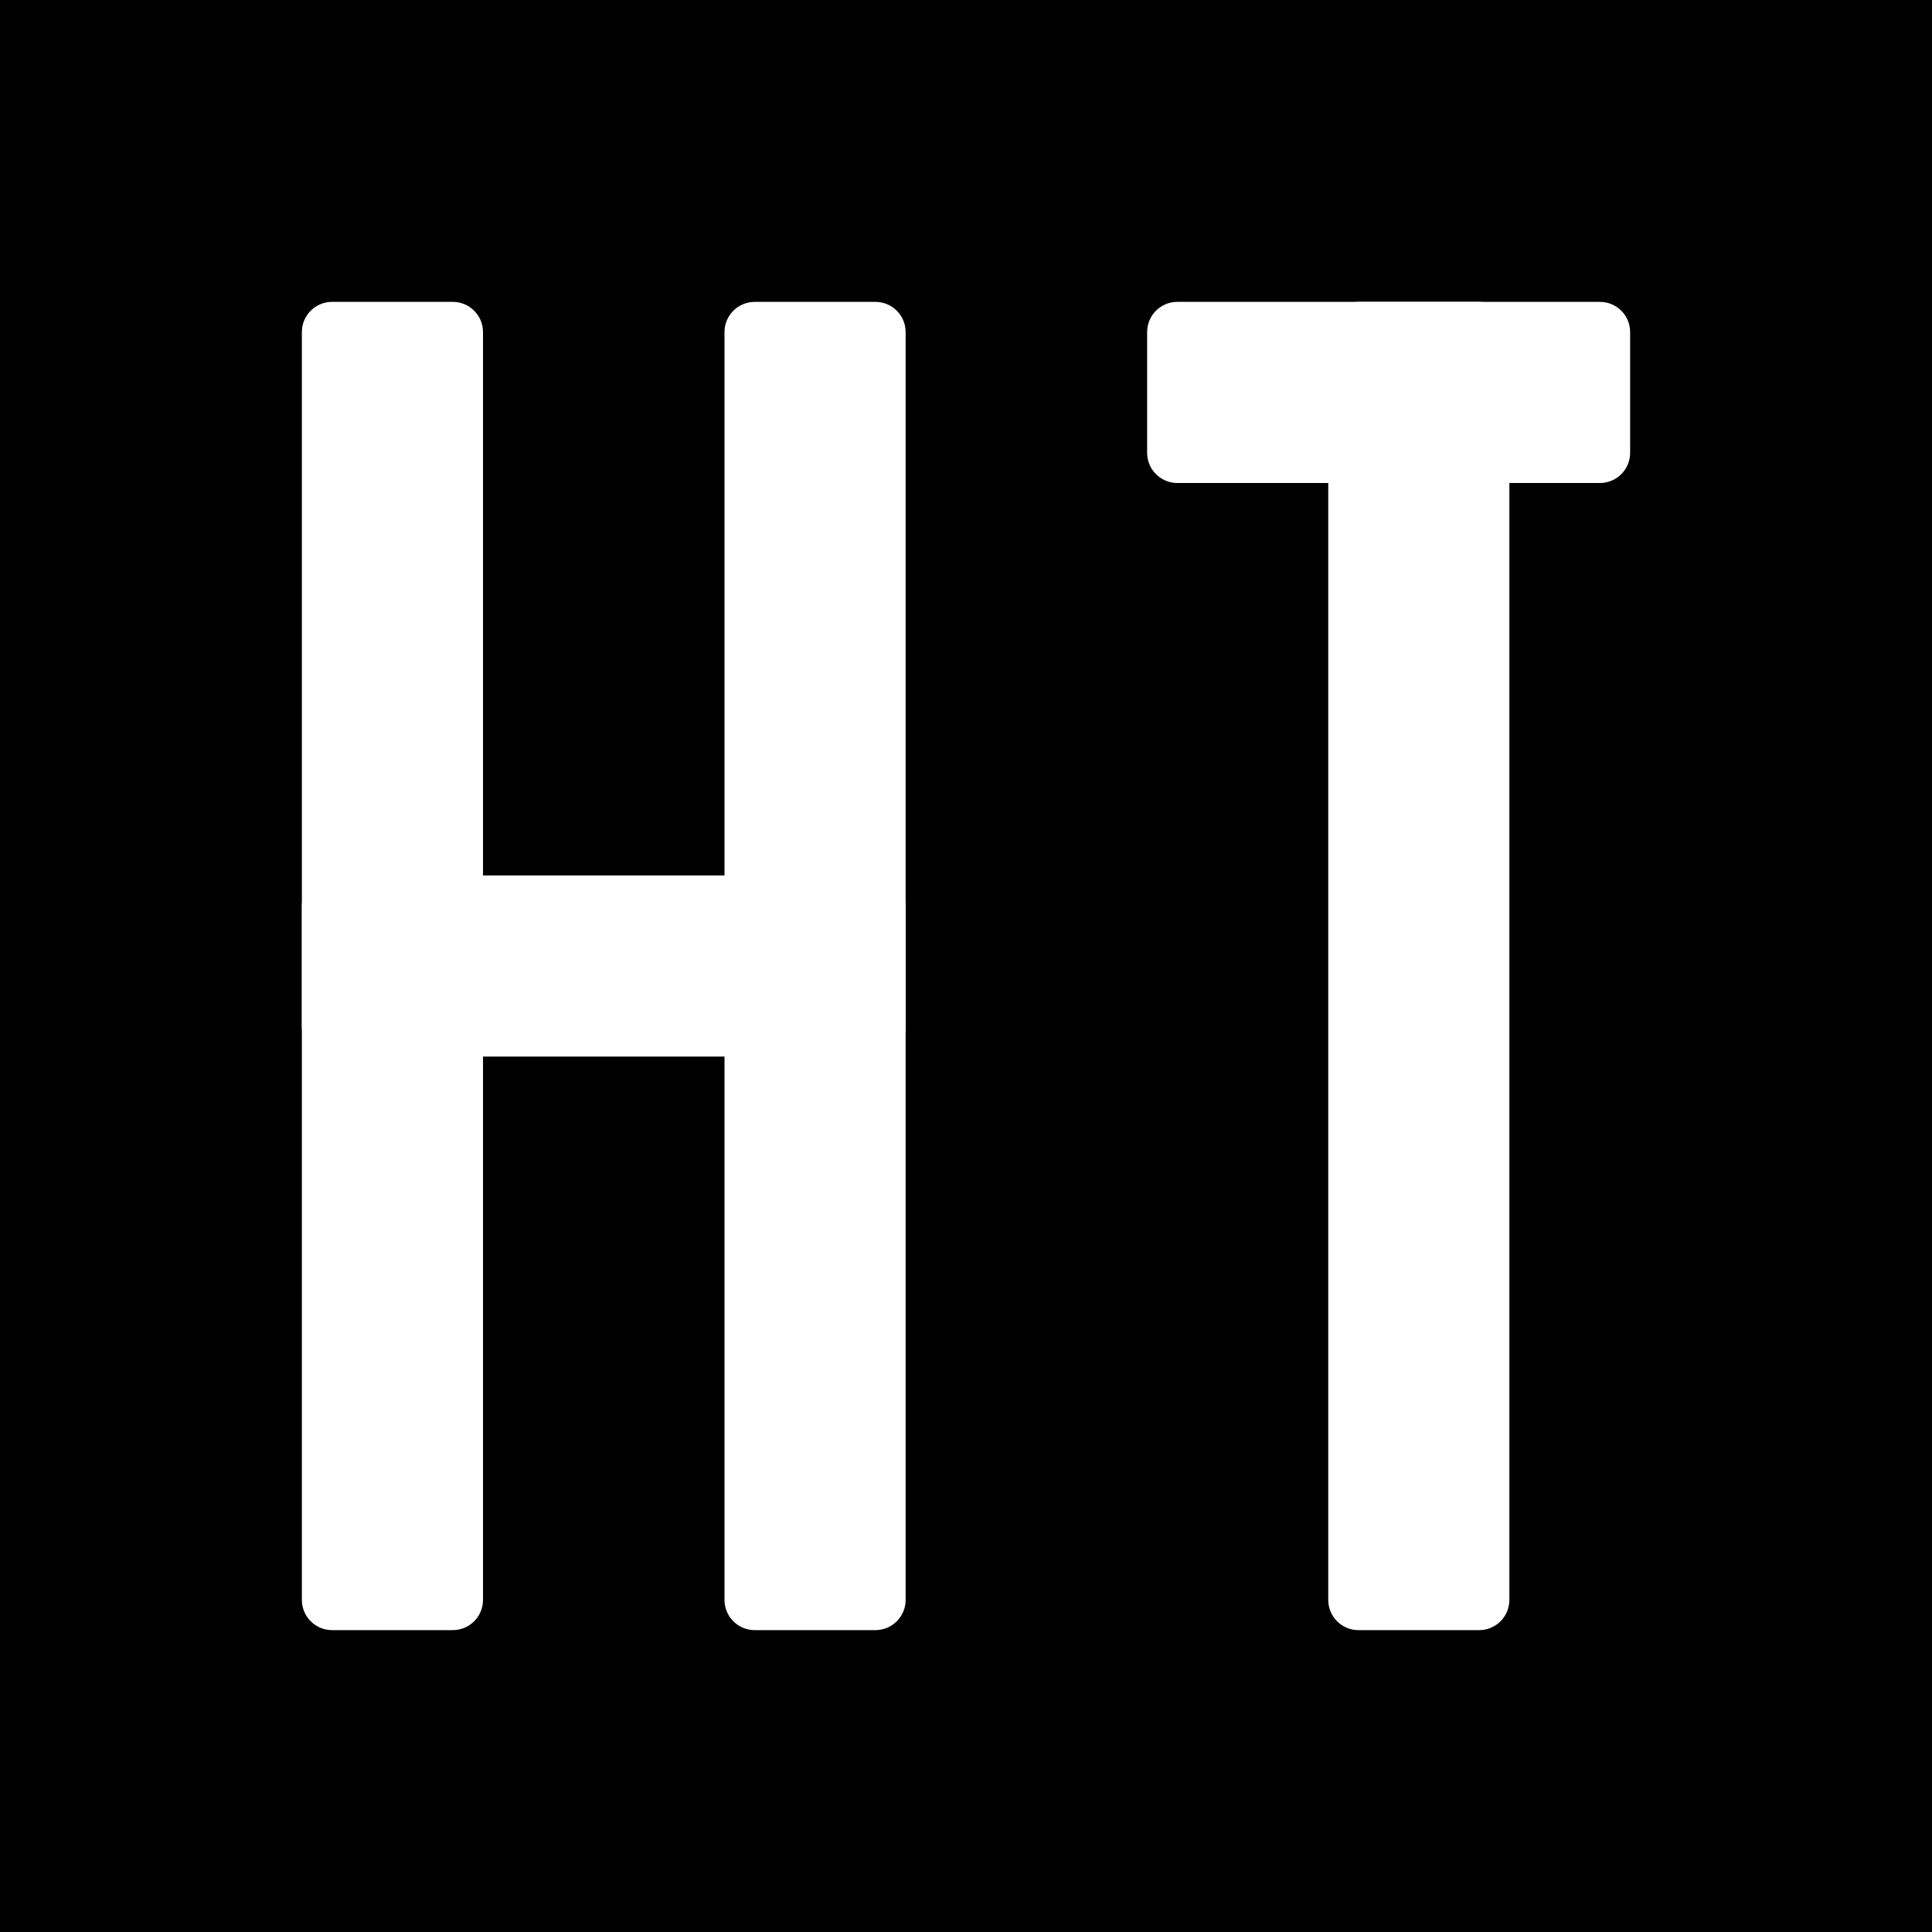
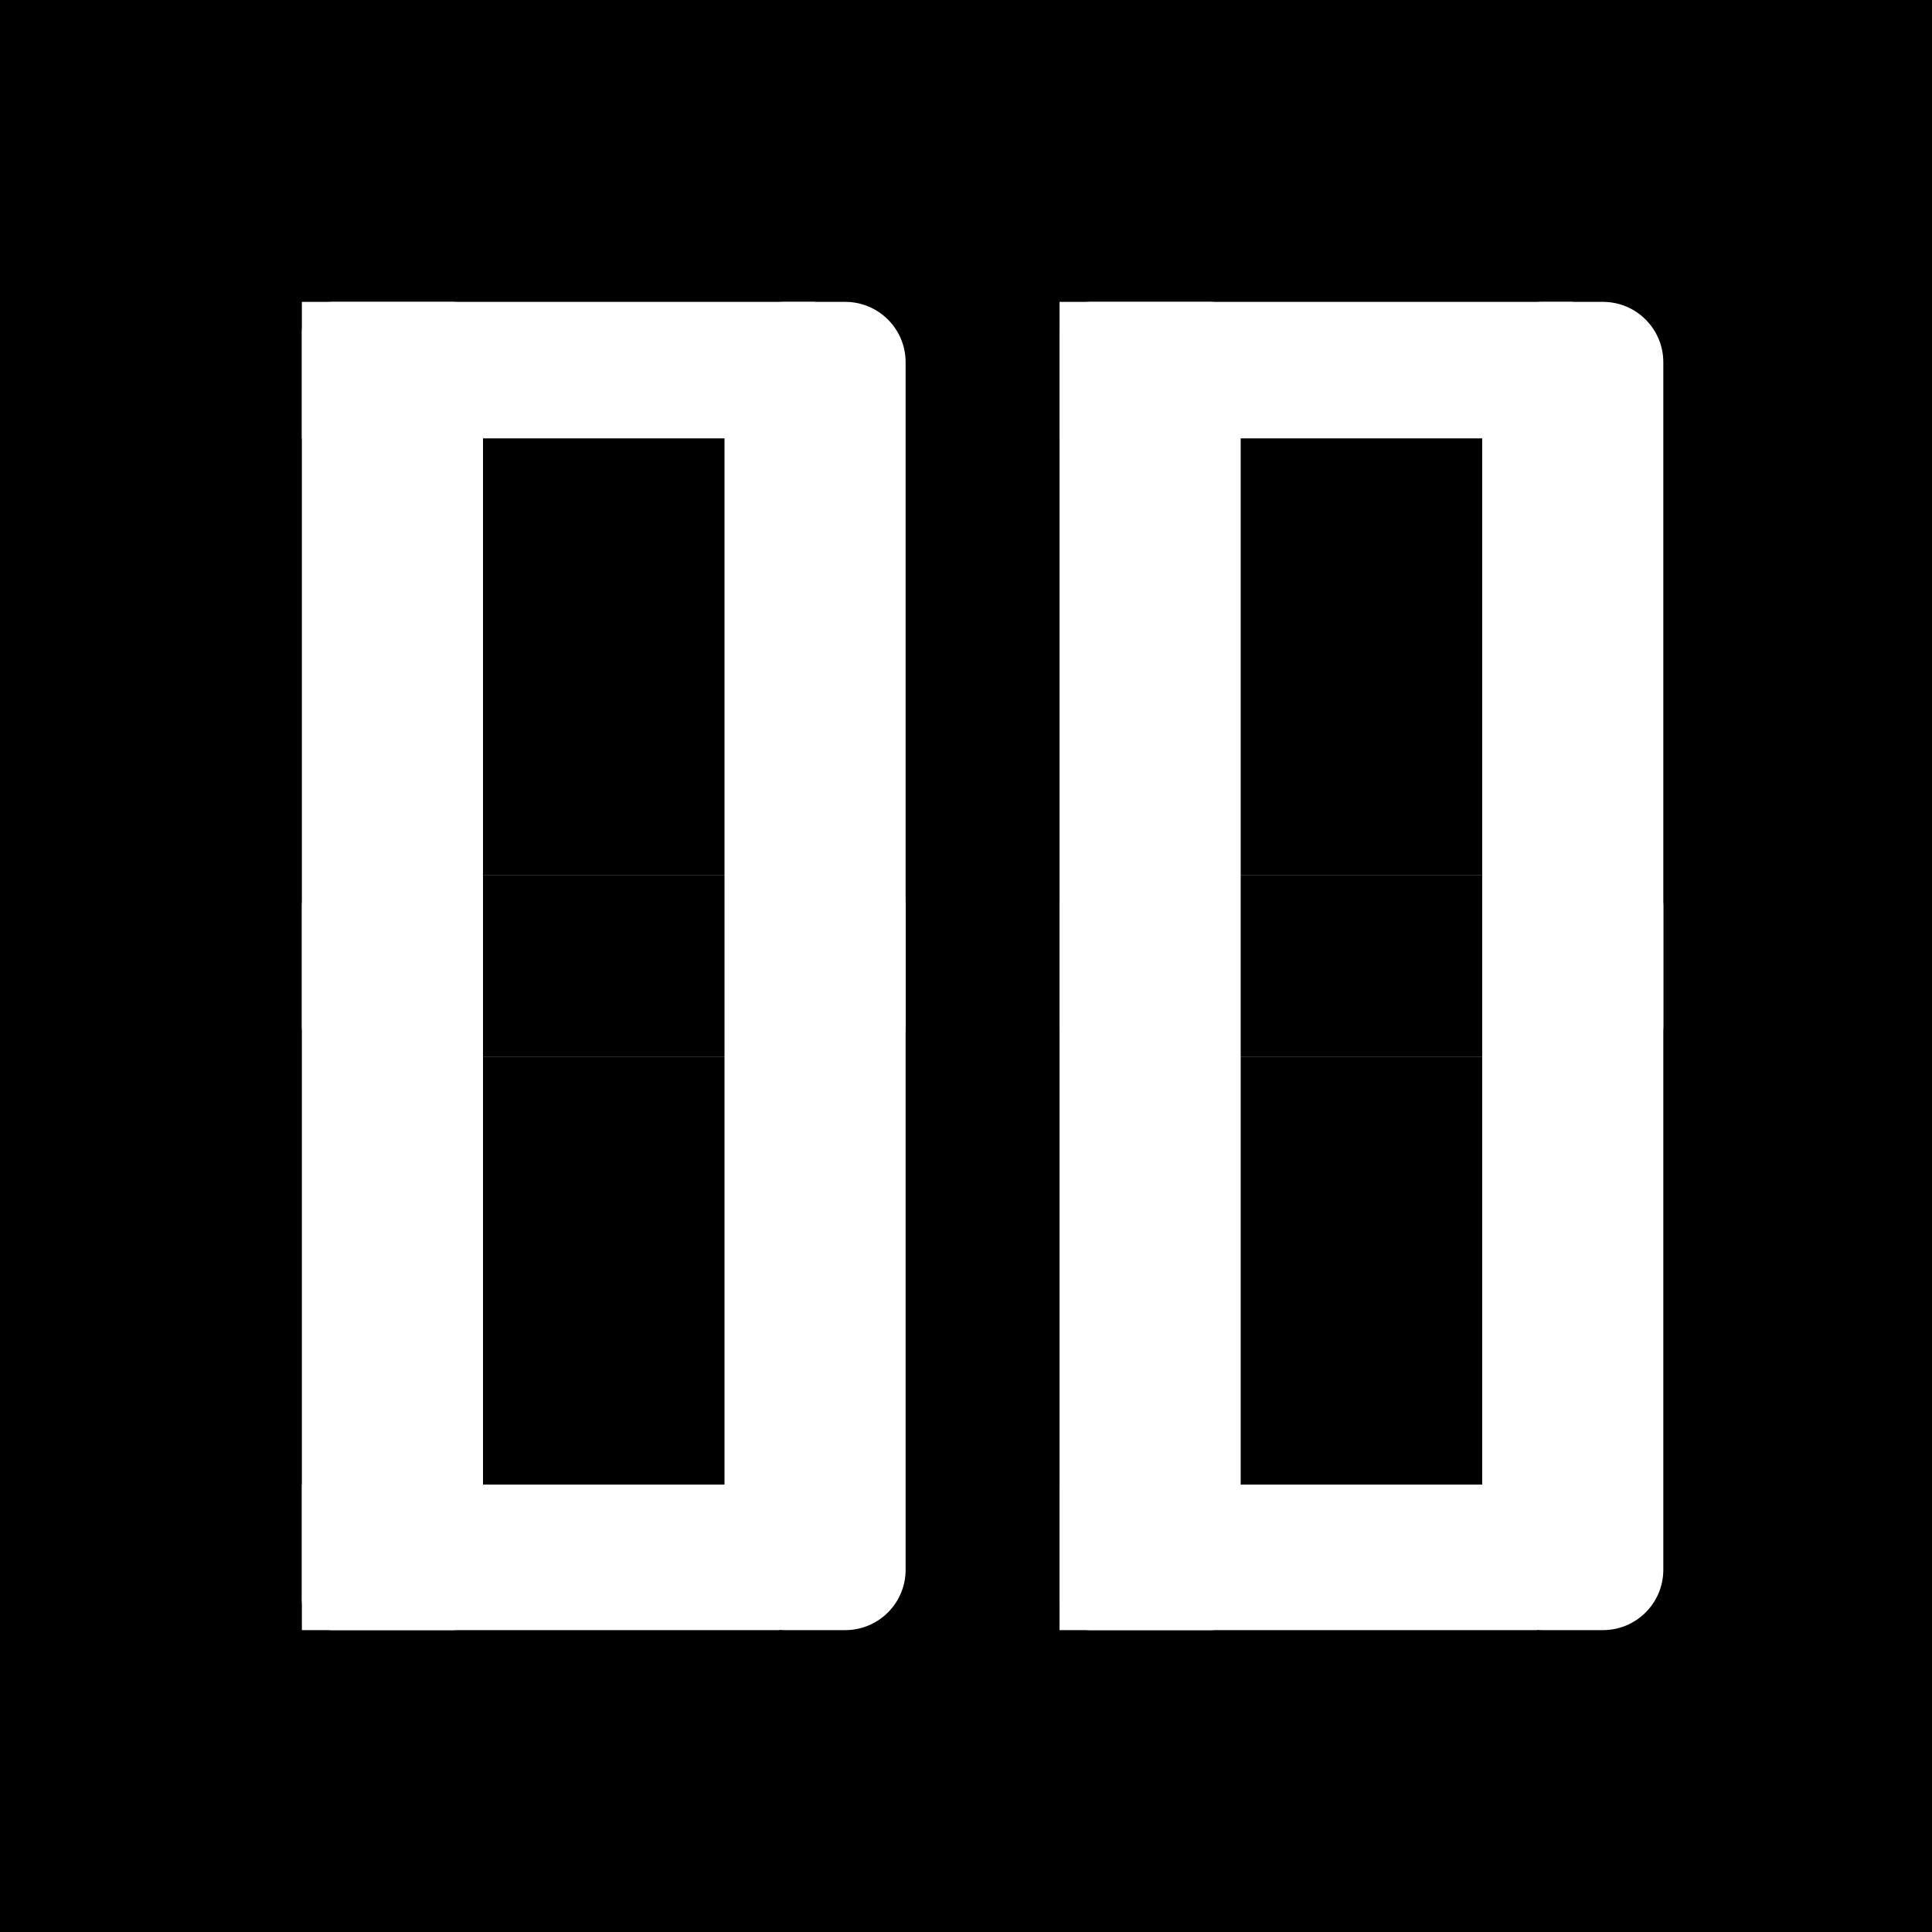
- <svg xmlns="http://www.w3.org/2000/svg" width="128" height="128" viewBox="0 0 128 128">
-   <rect width="128" height="128" fill="#000000" />
-   <g fill="#FFFFFF">
-     <rect x="20" y="20" width="12" height="88" rx="2" />
-     <rect x="20" y="58" width="40" height="12" rx="2" />
-     <rect x="48" y="20" width="12" height="88" rx="2" />
-     <rect x="76" y="20" width="32" height="12" rx="2" />
-     <rect x="88" y="20" width="12" height="88" rx="2" />
+ <svg xmlns="http://www.w3.org/2000/svg" width="128" height="128" viewBox="0 0 128 128" version="1.1" id="svg6">
+   <defs id="defs6" />
+   <rect width="128" height="128" fill="#000000" id="rect1" />
+   <g fill="#FFFFFF" id="g6">
+     <rect x="20" y="20" width="12" height="88" rx="2" id="rect2" />
+     <rect x="20" y="58" width="40" height="12" rx="2" id="rect3" />
+     <rect x="48" y="20" width="12" height="88" rx="4" id="rect4" />
+     <rect style="fill:#000000" id="rect7" width="16" height="12" x="32" y="58" ry="0" />
+     <rect style="fill:#ffffff" id="rect8" width="34" height="9.043" x="20" y="20" />
+     <rect style="fill:#ffffff" id="rect9" width="31.649" height="9.642" x="20" y="98.358" />
+   </g>
+   <g fill="#ffffff" id="g6-9" transform="translate(50.19883)">
+     <rect x="20" y="20" width="12" height="88" rx="2" id="rect2-4" />
+     <rect x="20" y="58" width="40" height="12" rx="2" id="rect3-8" />
+     <rect x="48" y="20" width="12" height="88" rx="4" id="rect4-8" />
+     <rect style="fill:#000000" id="rect7-2" width="16" height="12" x="32" y="58" ry="0" />
+     <rect style="fill:#ffffff" id="rect8-4" width="34" height="9.043" x="20" y="20" />
+     <rect style="fill:#ffffff" id="rect9-5" width="31.649" height="9.642" x="20" y="98.358" />
  </g>
</svg>
